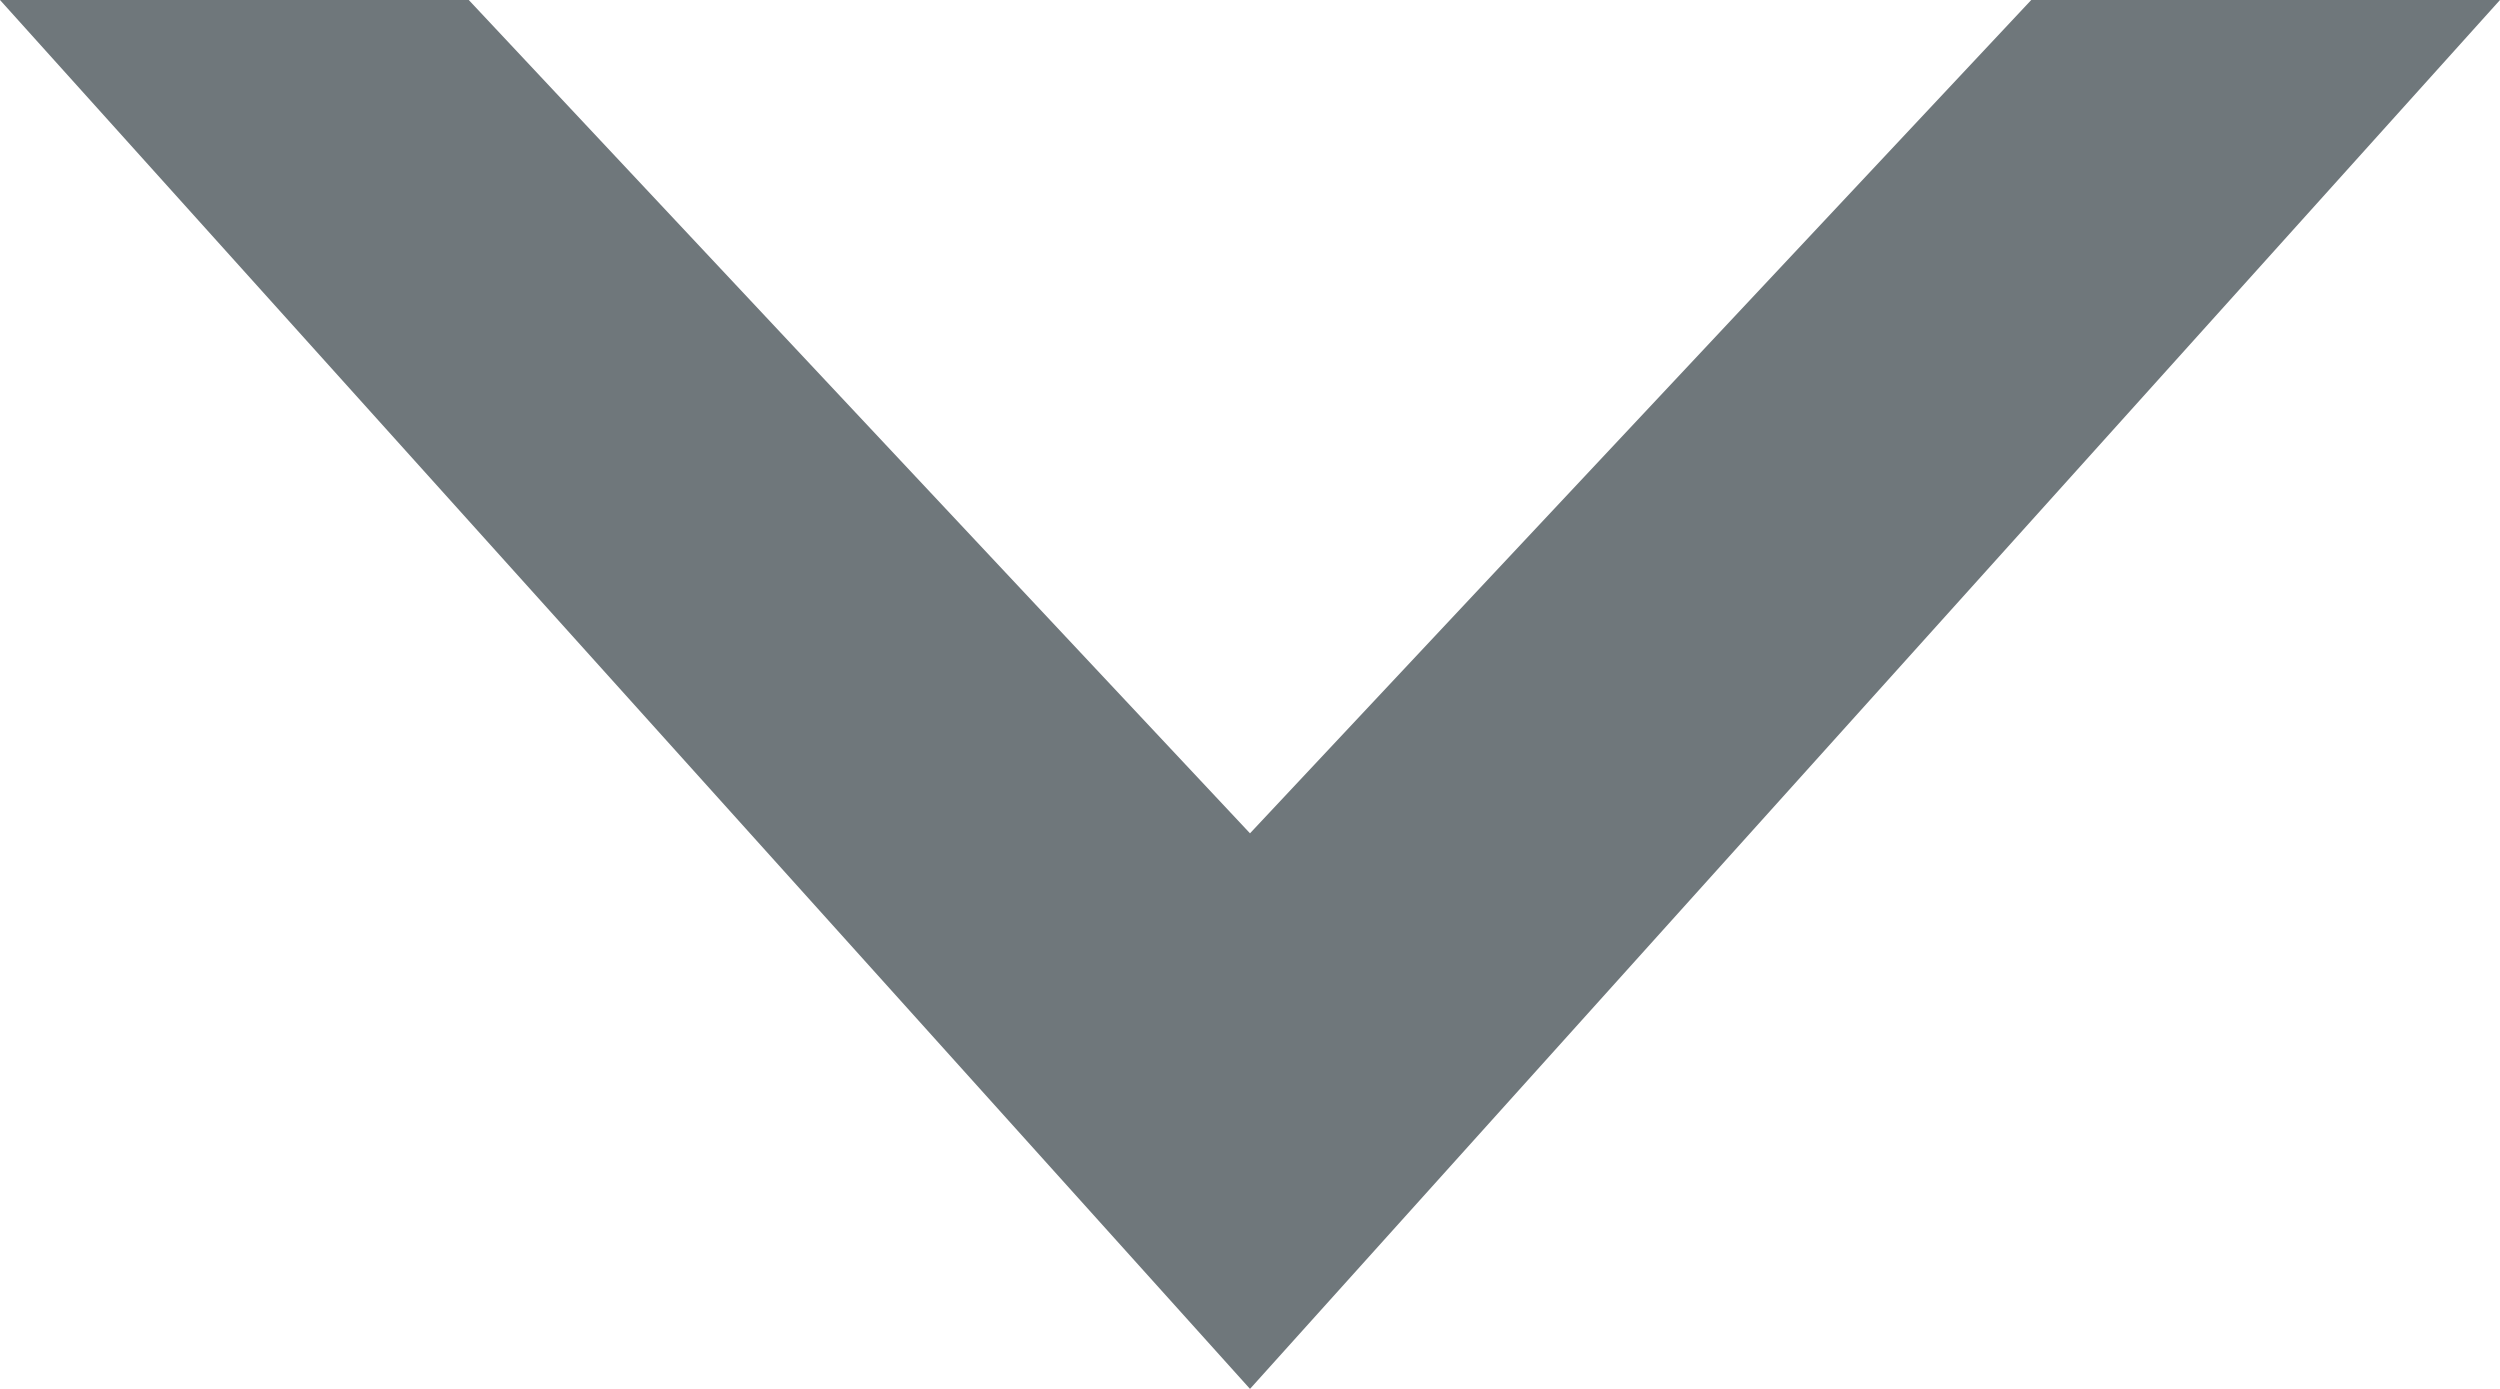
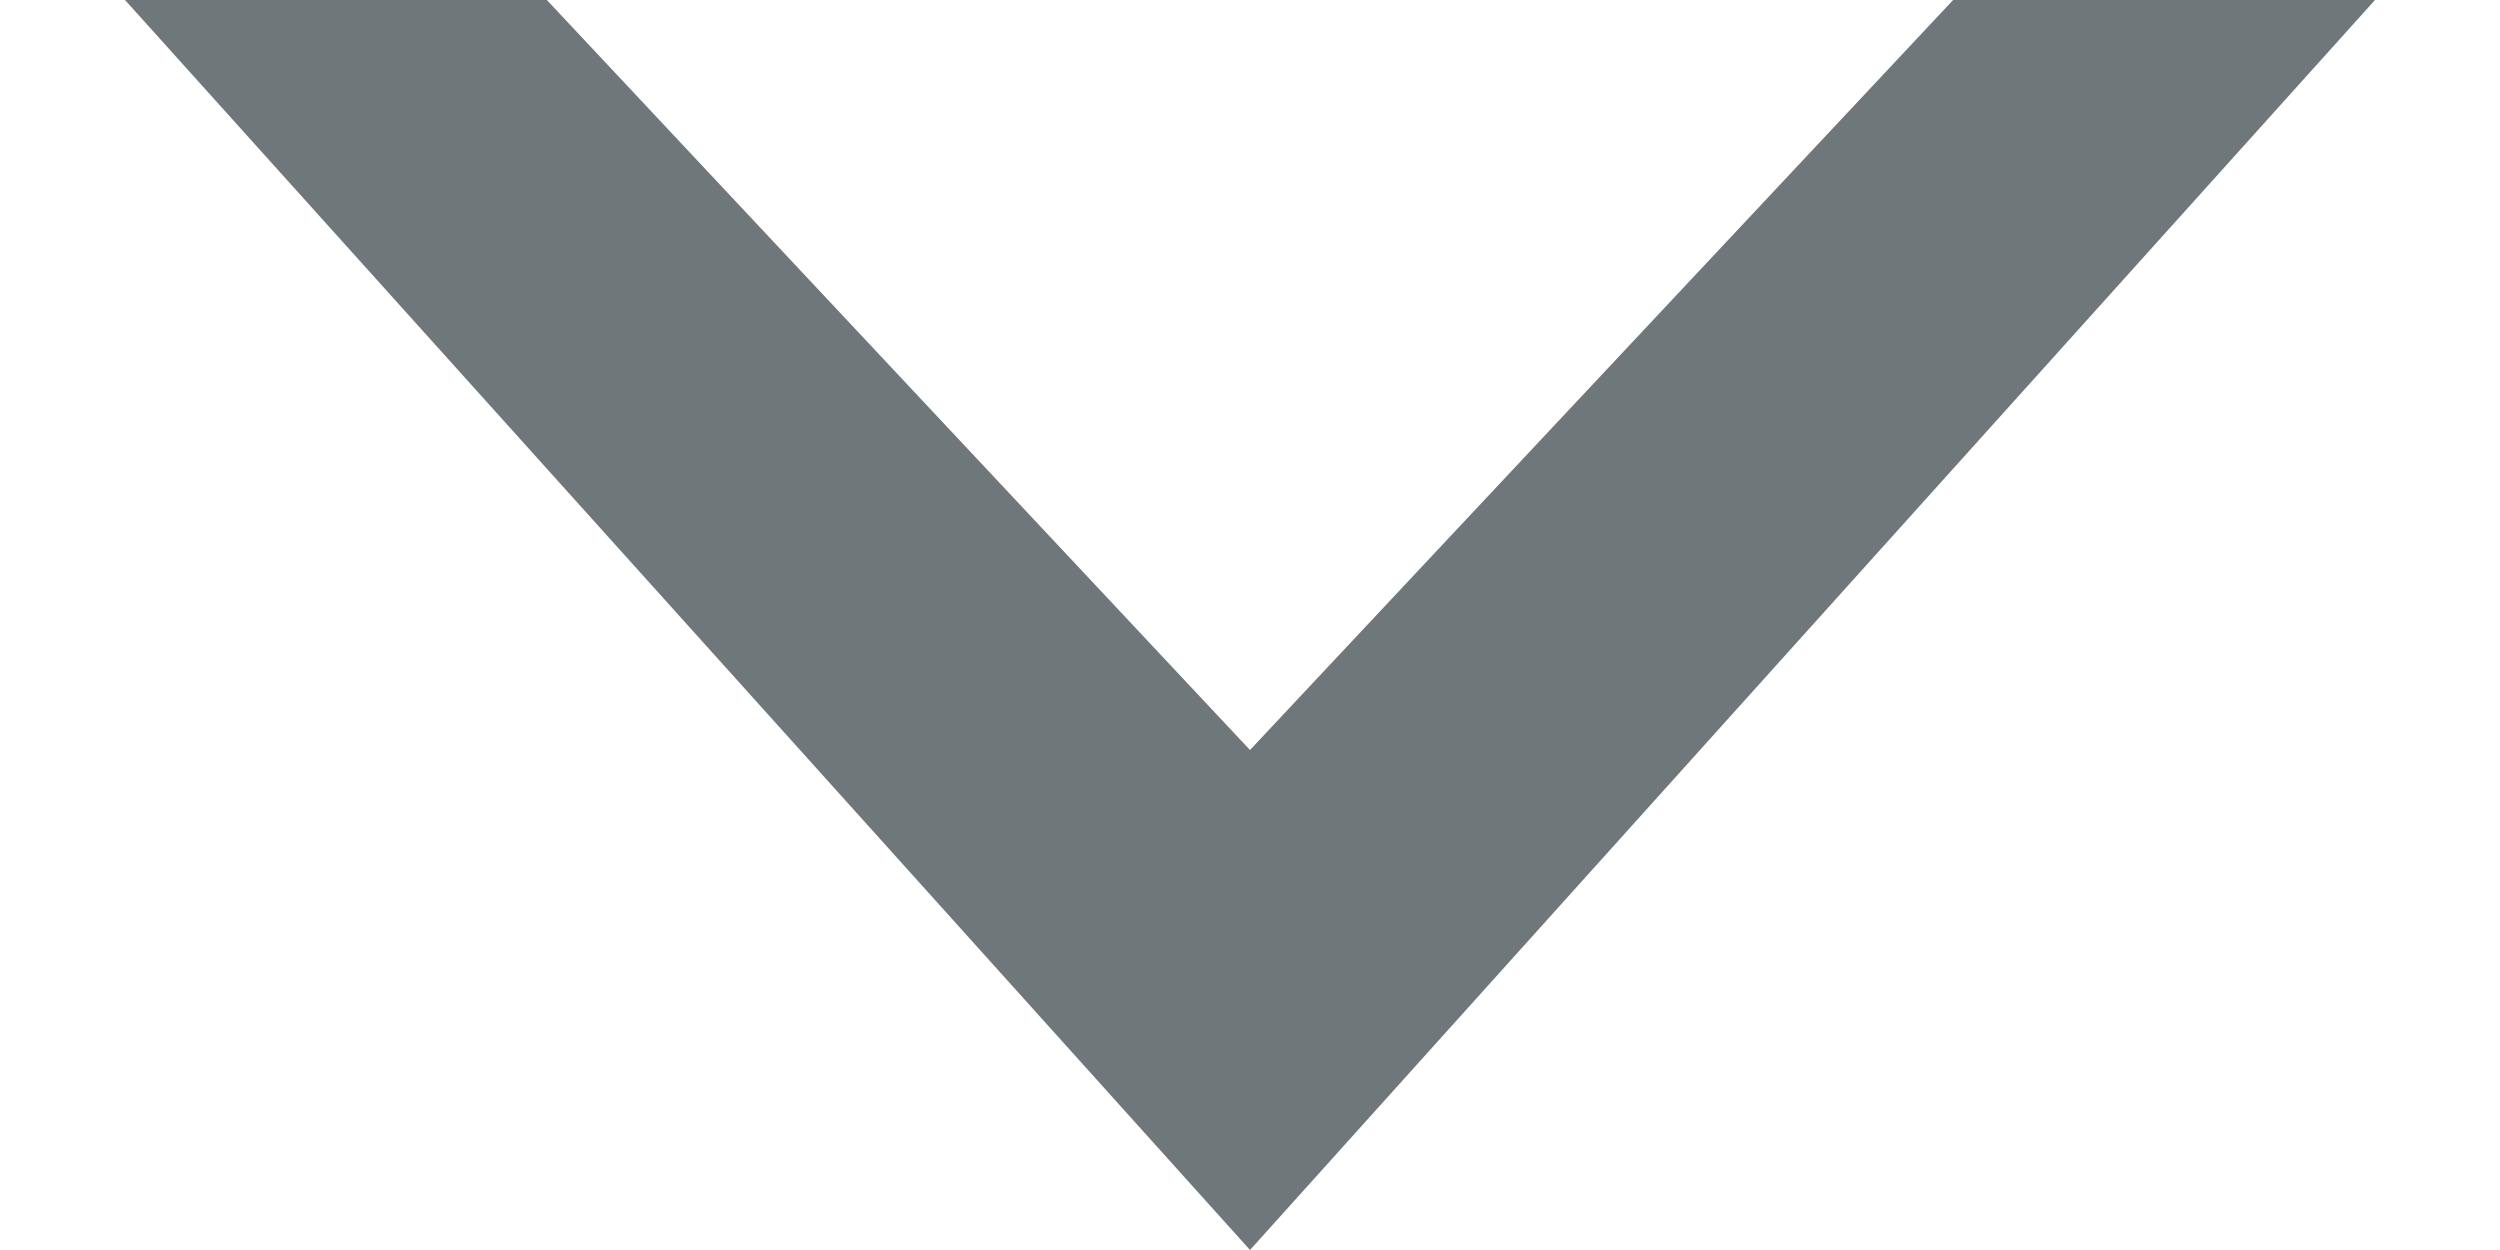
- <svg xmlns="http://www.w3.org/2000/svg" width="18px" height="10px" viewBox="0 0 18 10" version="1.1">
+ <svg xmlns="http://www.w3.org/2000/svg" width="20px" height="10px" viewBox="0 0 18 10" version="1.1">
  <g id="Page-1" stroke="none" stroke-width="1" fill="none" fill-rule="evenodd">
    <polygon id="Path" fill="#6F777B" points="0 0 9 10 18 0 14.625 0 9 6 3.375 0" />
  </g>
</svg>
